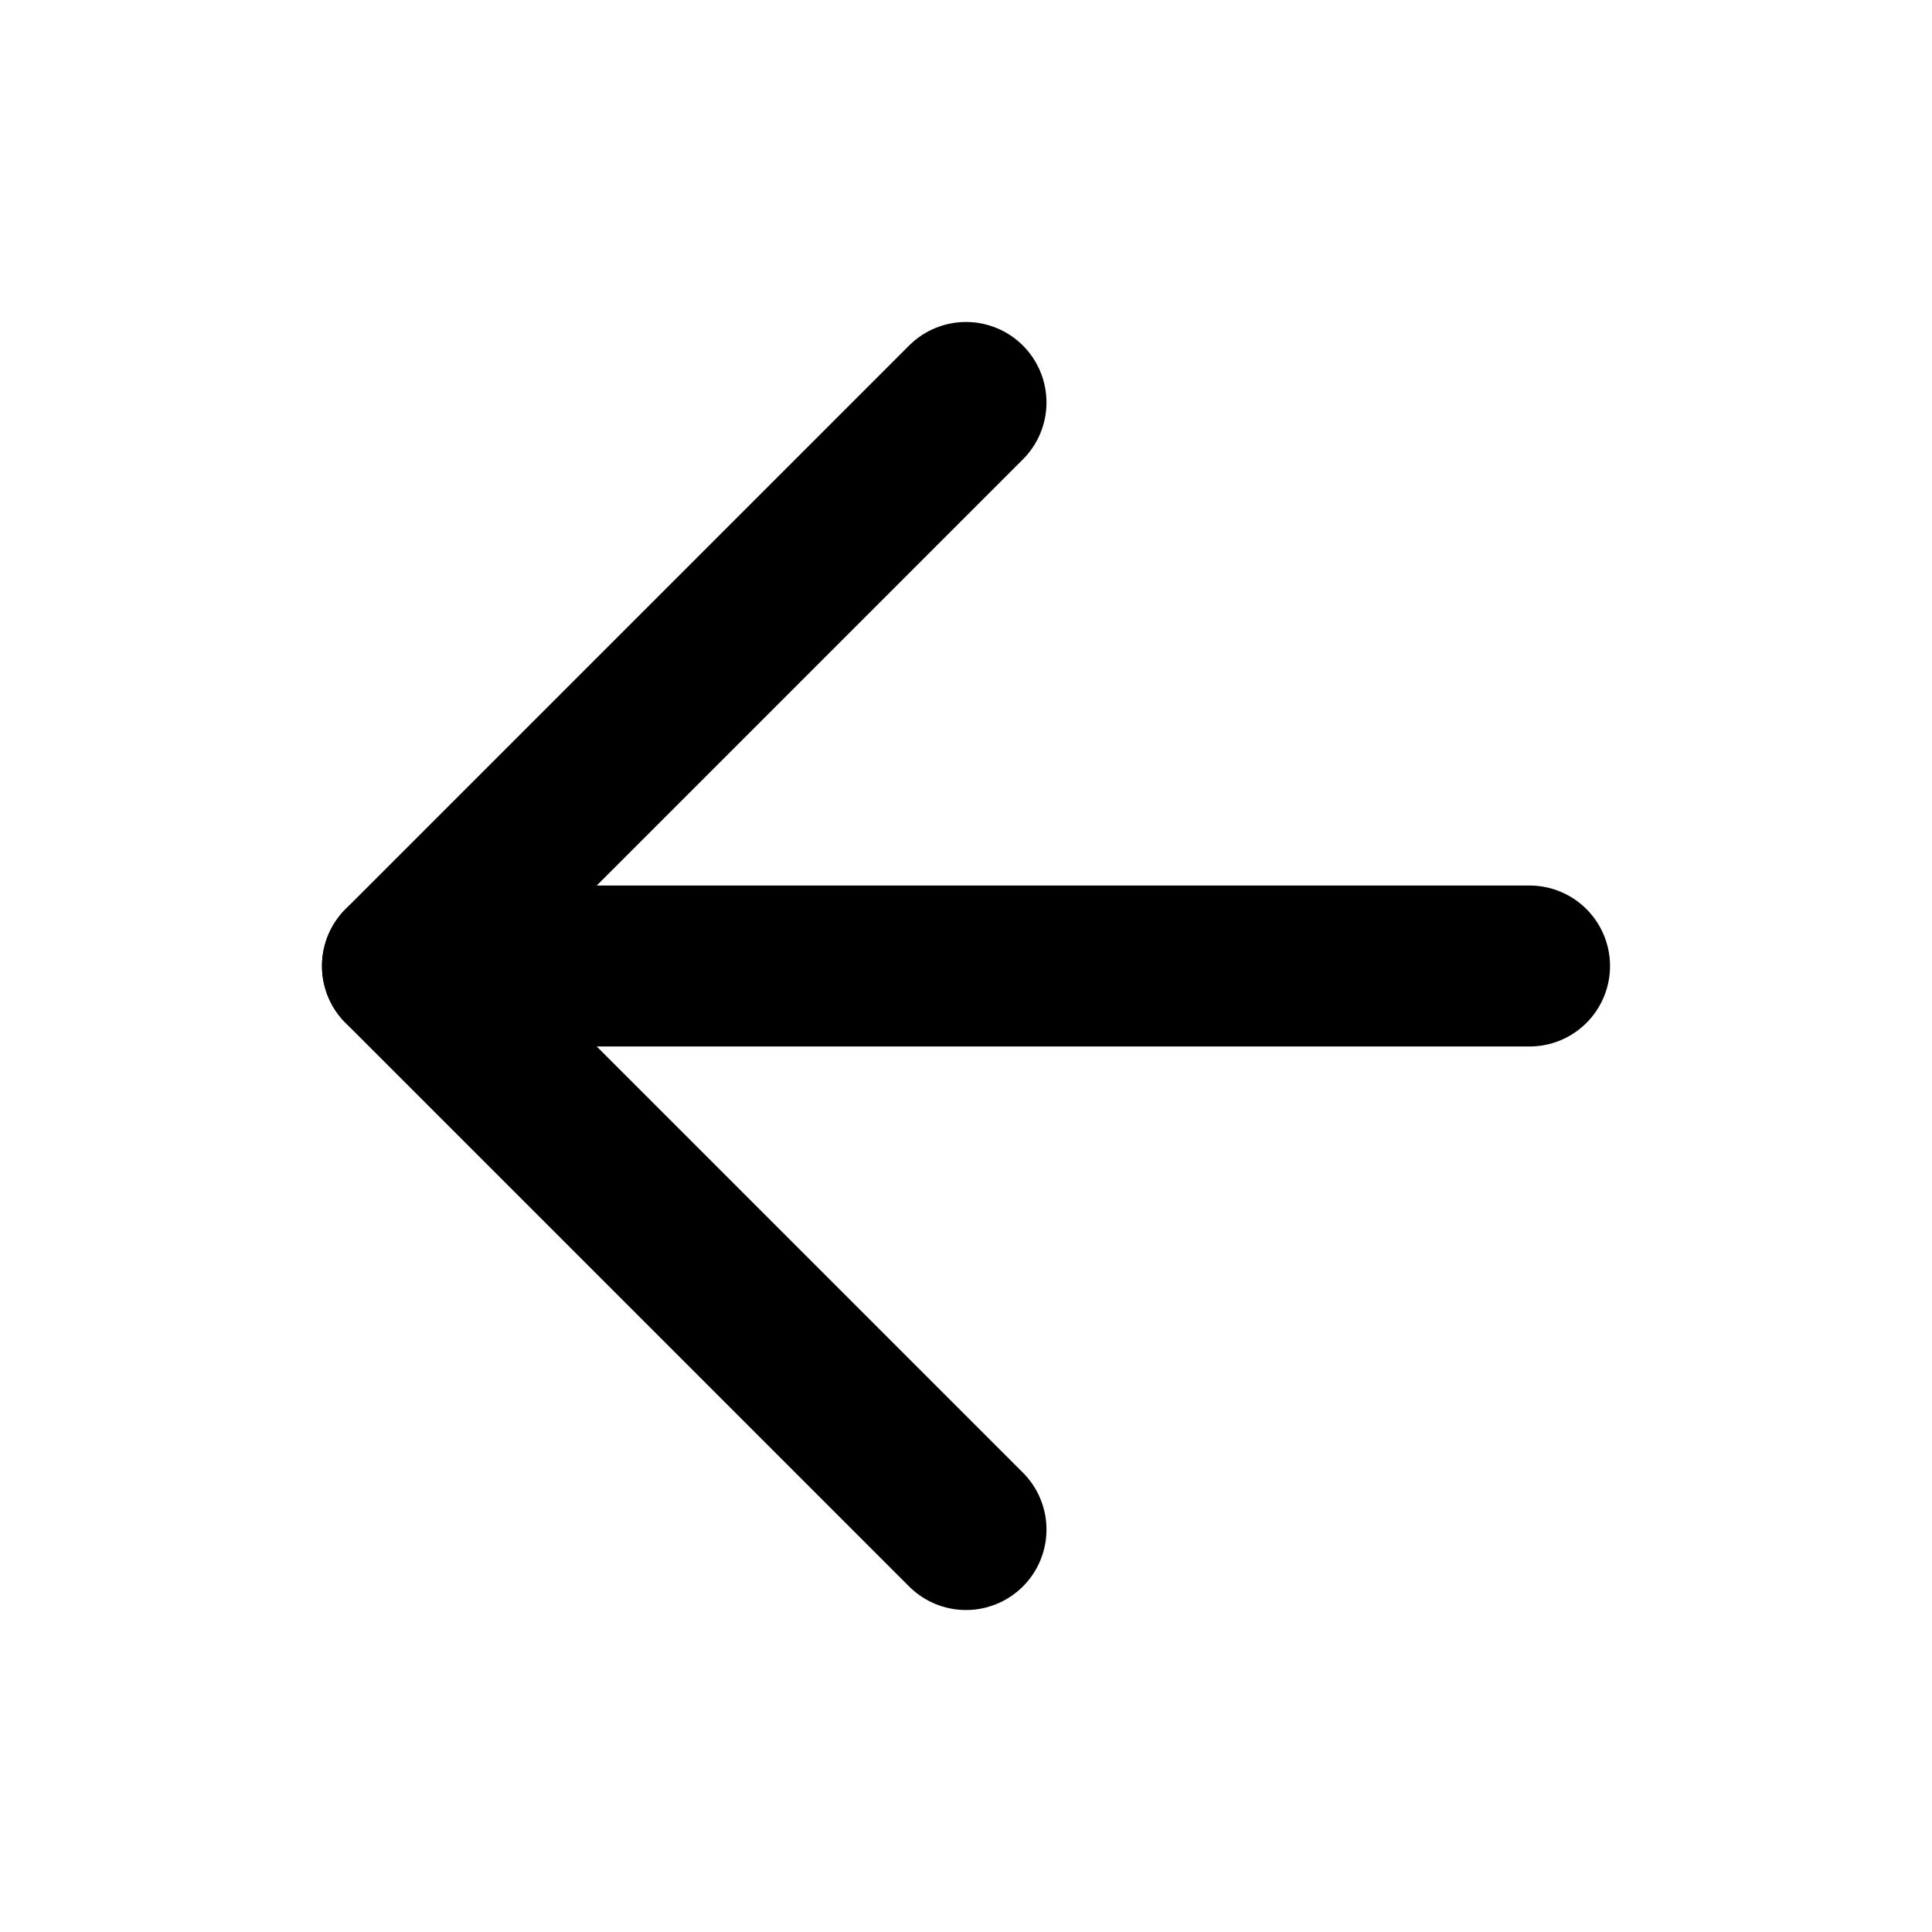
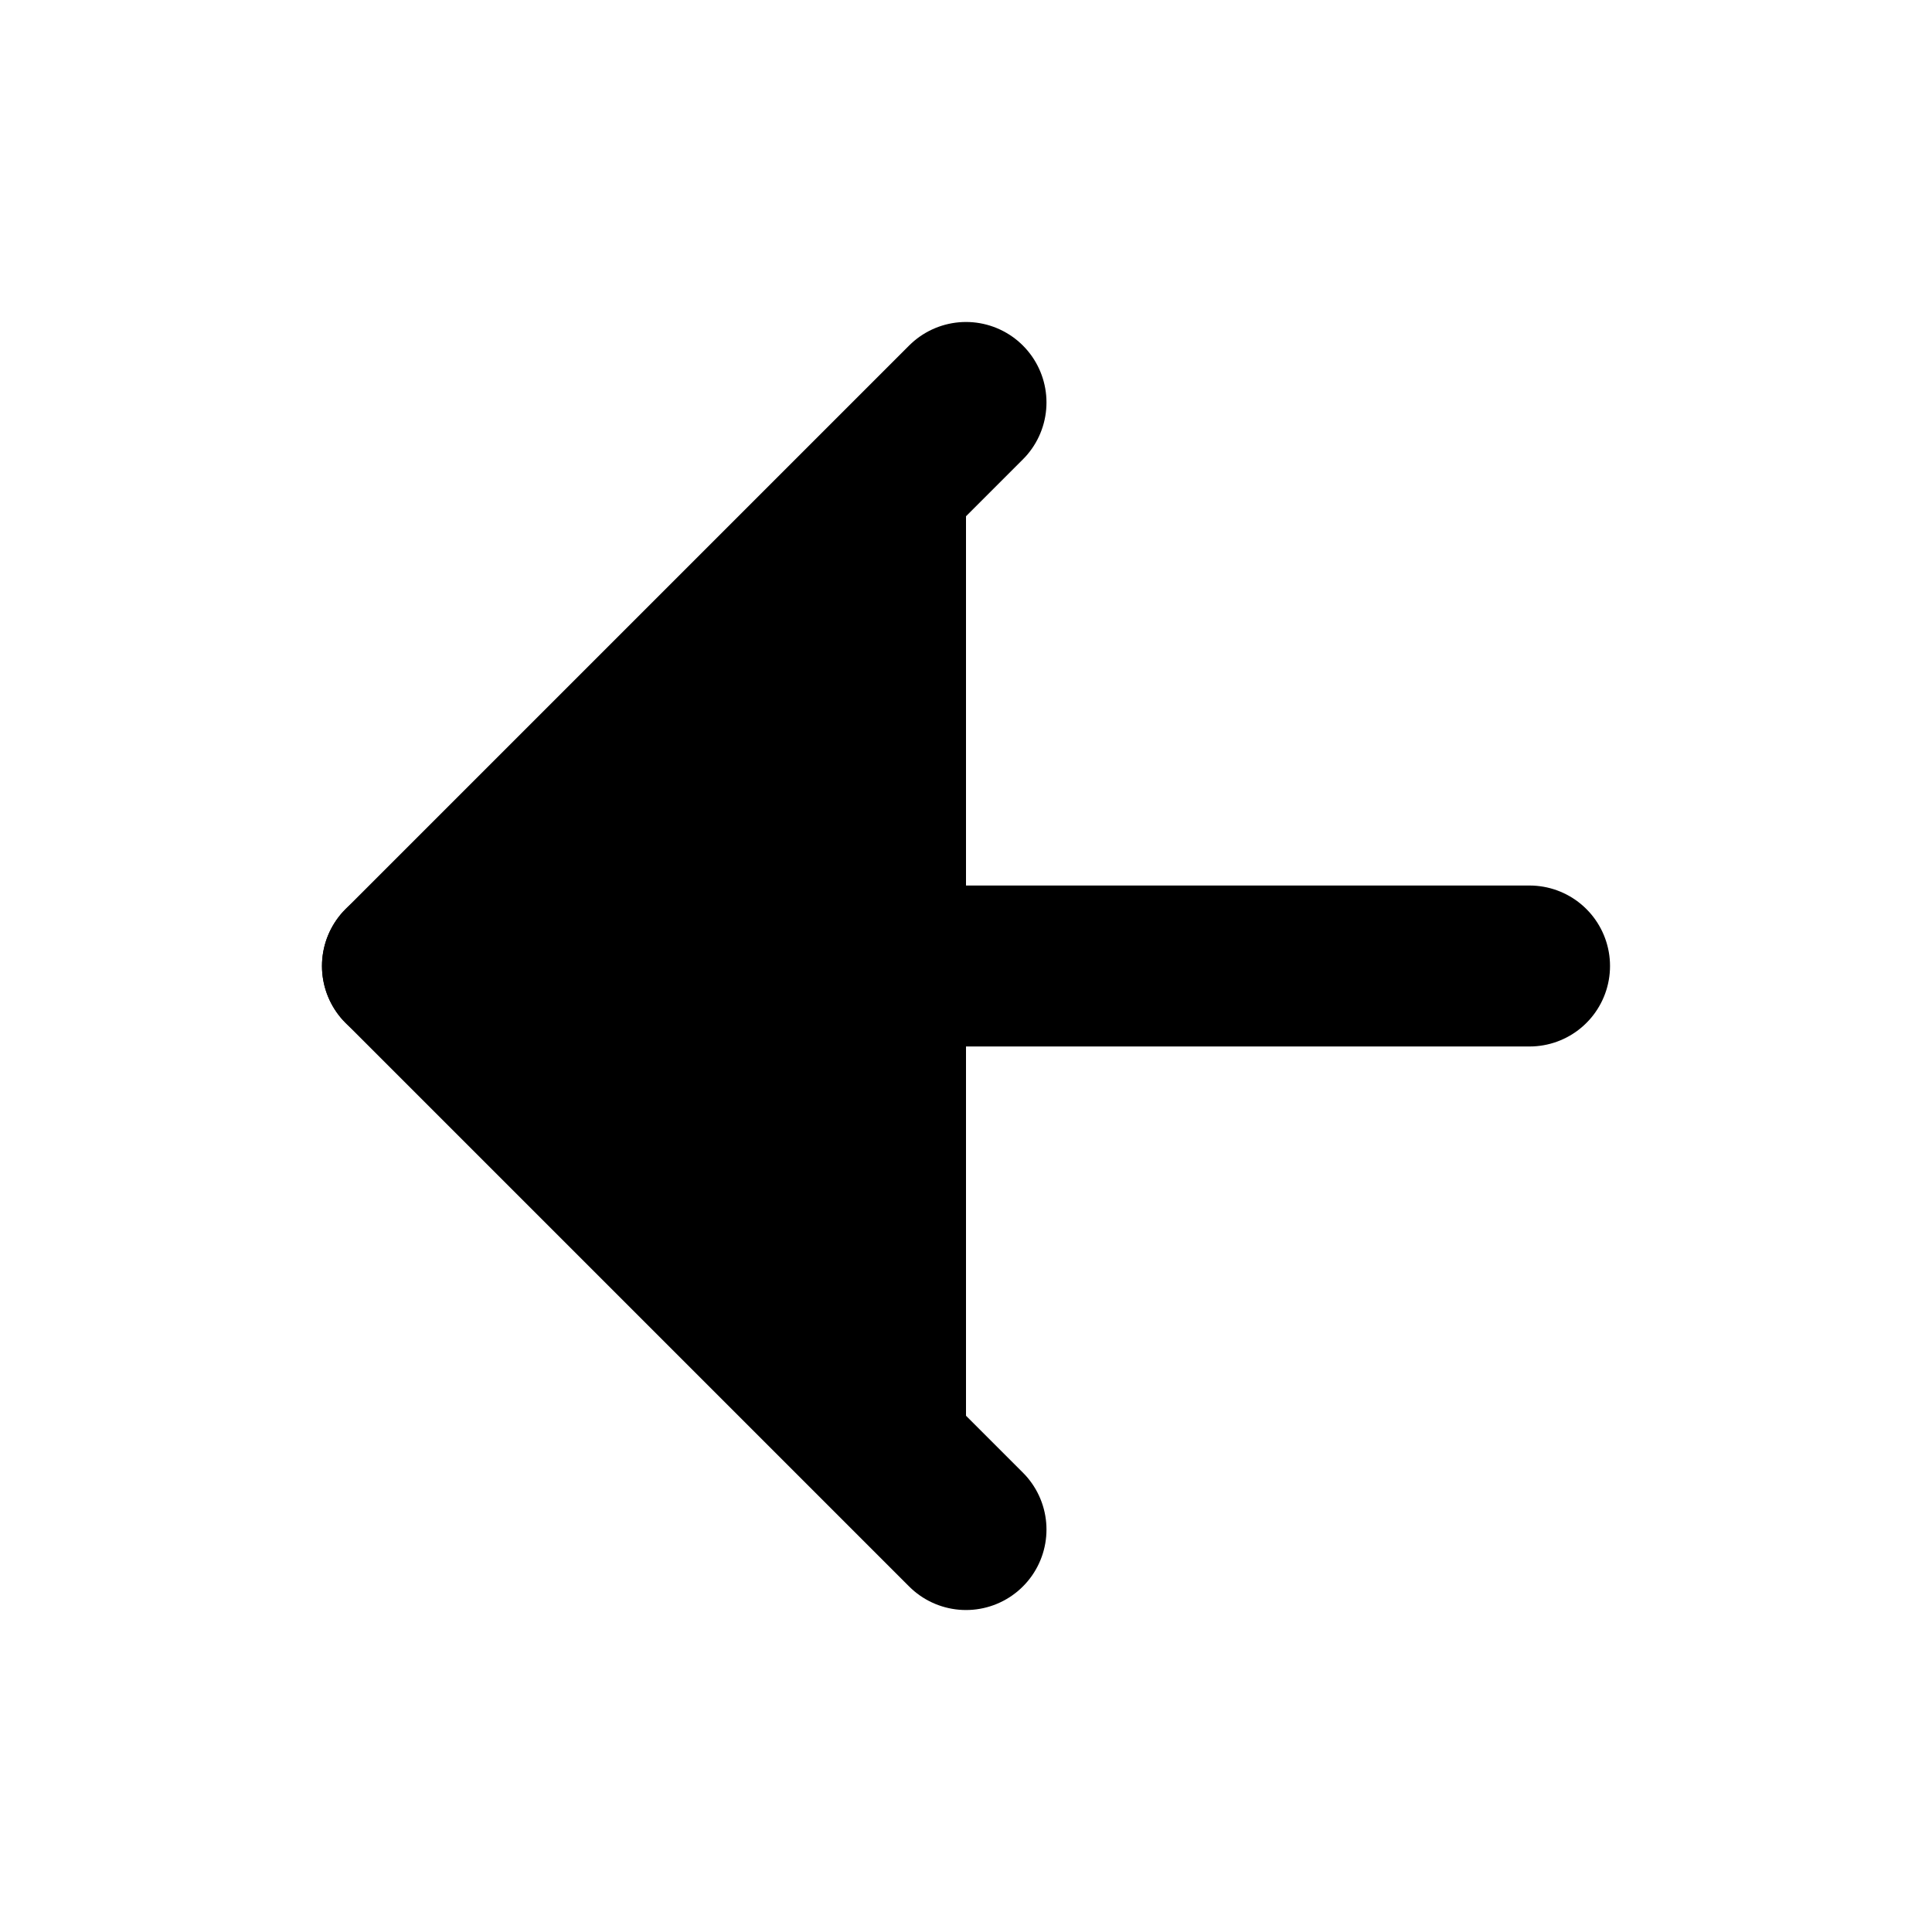
- <svg xmlns="http://www.w3.org/2000/svg" width="16" height="16" viewBox="0 0 16 16" fill="none">
+ <svg xmlns="http://www.w3.org/2000/svg" width="16" height="16" viewBox="0 0 16 16" fill="#000">
  <path d="M12.667 8H3.333" stroke="black" stroke-width="1.333" stroke-linecap="round" stroke-linejoin="round" />
  <path d="M8 12.667L3.333 8L8 3.333" stroke="black" stroke-width="1.333" stroke-linecap="round" stroke-linejoin="round" />
</svg>
